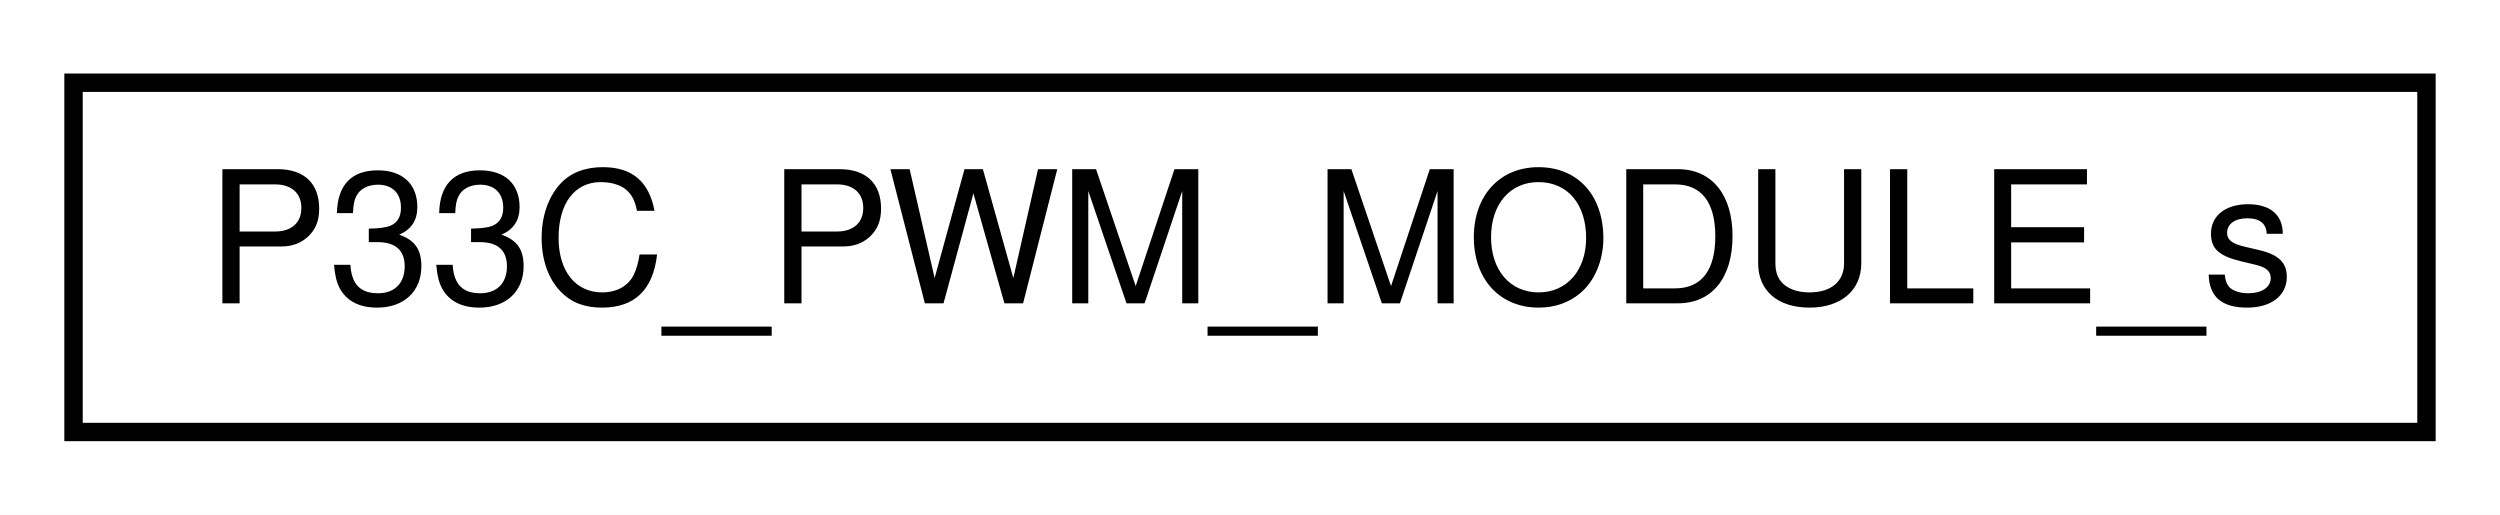
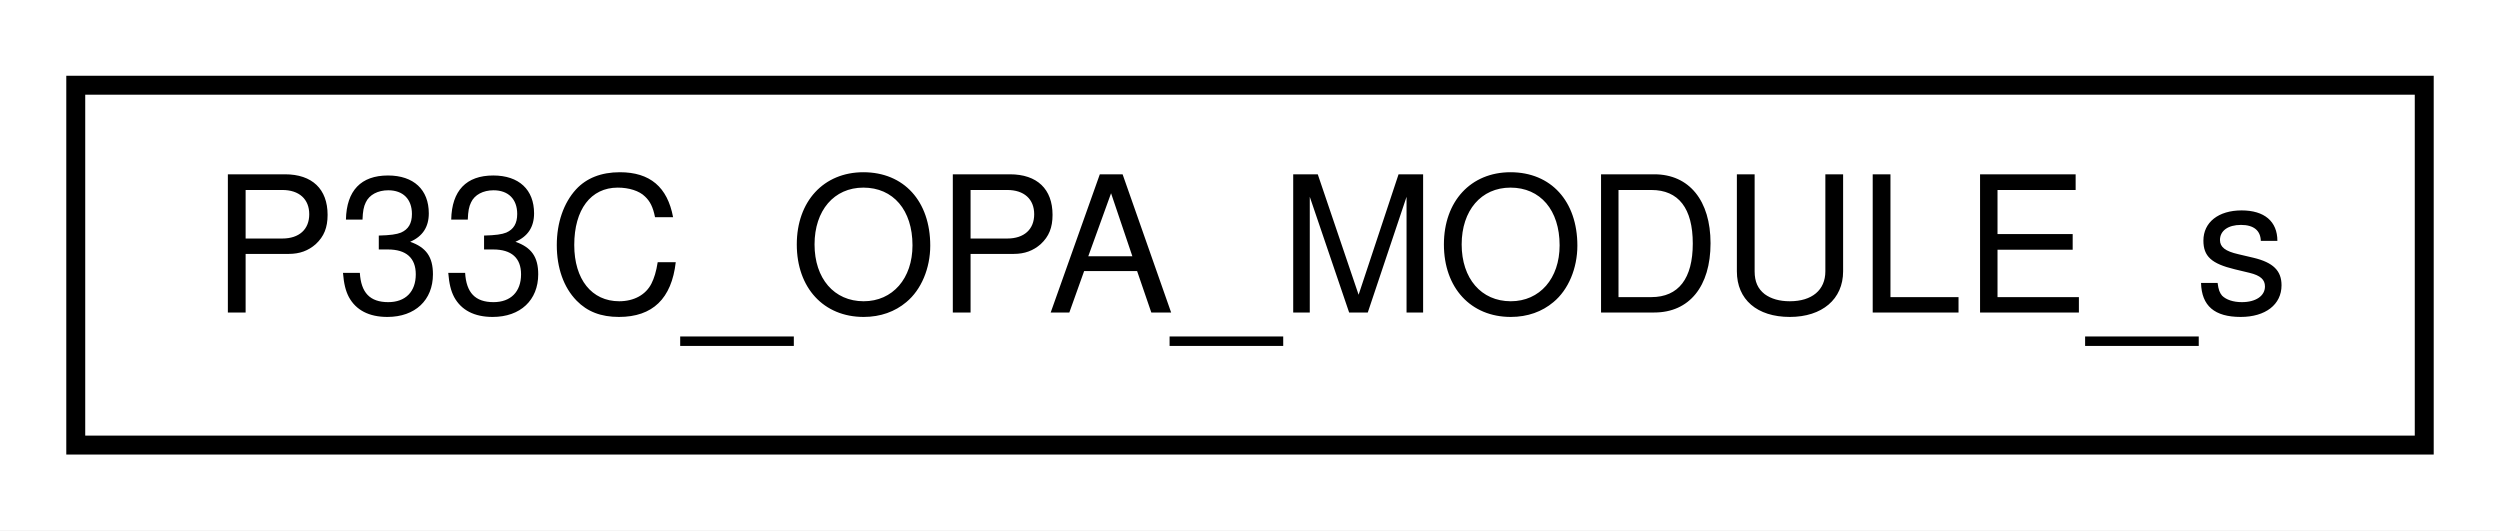
- <svg xmlns="http://www.w3.org/2000/svg" xmlns:xlink="http://www.w3.org/1999/xlink" width="136pt" height="28pt" viewBox="0.00 0.00 136.00 28.00">
+ <svg xmlns="http://www.w3.org/2000/svg" xmlns:xlink="http://www.w3.org/1999/xlink" width="132pt" height="28pt" viewBox="0.00 0.00 132.00 28.00">
  <g id="graph0" class="graph" transform="scale(1 1) rotate(0) translate(4 24)">
-     <polygon fill="white" stroke="transparent" points="-4,4 -4,-24 132,-24 132,4 -4,4" />
+     <polygon fill="white" stroke="transparent" points="-4,4 -4,-24 128,-24 128,4 -4,4" />
    <g id="node1" class="node">
      <g id="a_node1">
-         <a xlink:href="a00928.html" target="_top" xlink:title=" ">
-           <polygon fill="white" stroke="black" points="0,-0.5 0,-19.5 128,-19.5 128,-0.5 0,-0.5" />
-           <text text-anchor="middle" x="64" y="-7.5" font-family="Helvetica,sans-Serif" font-size="10.00">P33C_PWM_MODULE_s</text>
+         <a xlink:href="a00885.html" target="_top" xlink:title=" ">
+           <polygon fill="white" stroke="black" points="0,-0.5 0,-19.5 124,-19.5 124,-0.5 0,-0.5" />
+           <text text-anchor="middle" x="62" y="-7.5" font-family="Helvetica,sans-Serif" font-size="10.00">P33C_OPA_MODULE_s</text>
        </a>
      </g>
    </g>
  </g>
</svg>
